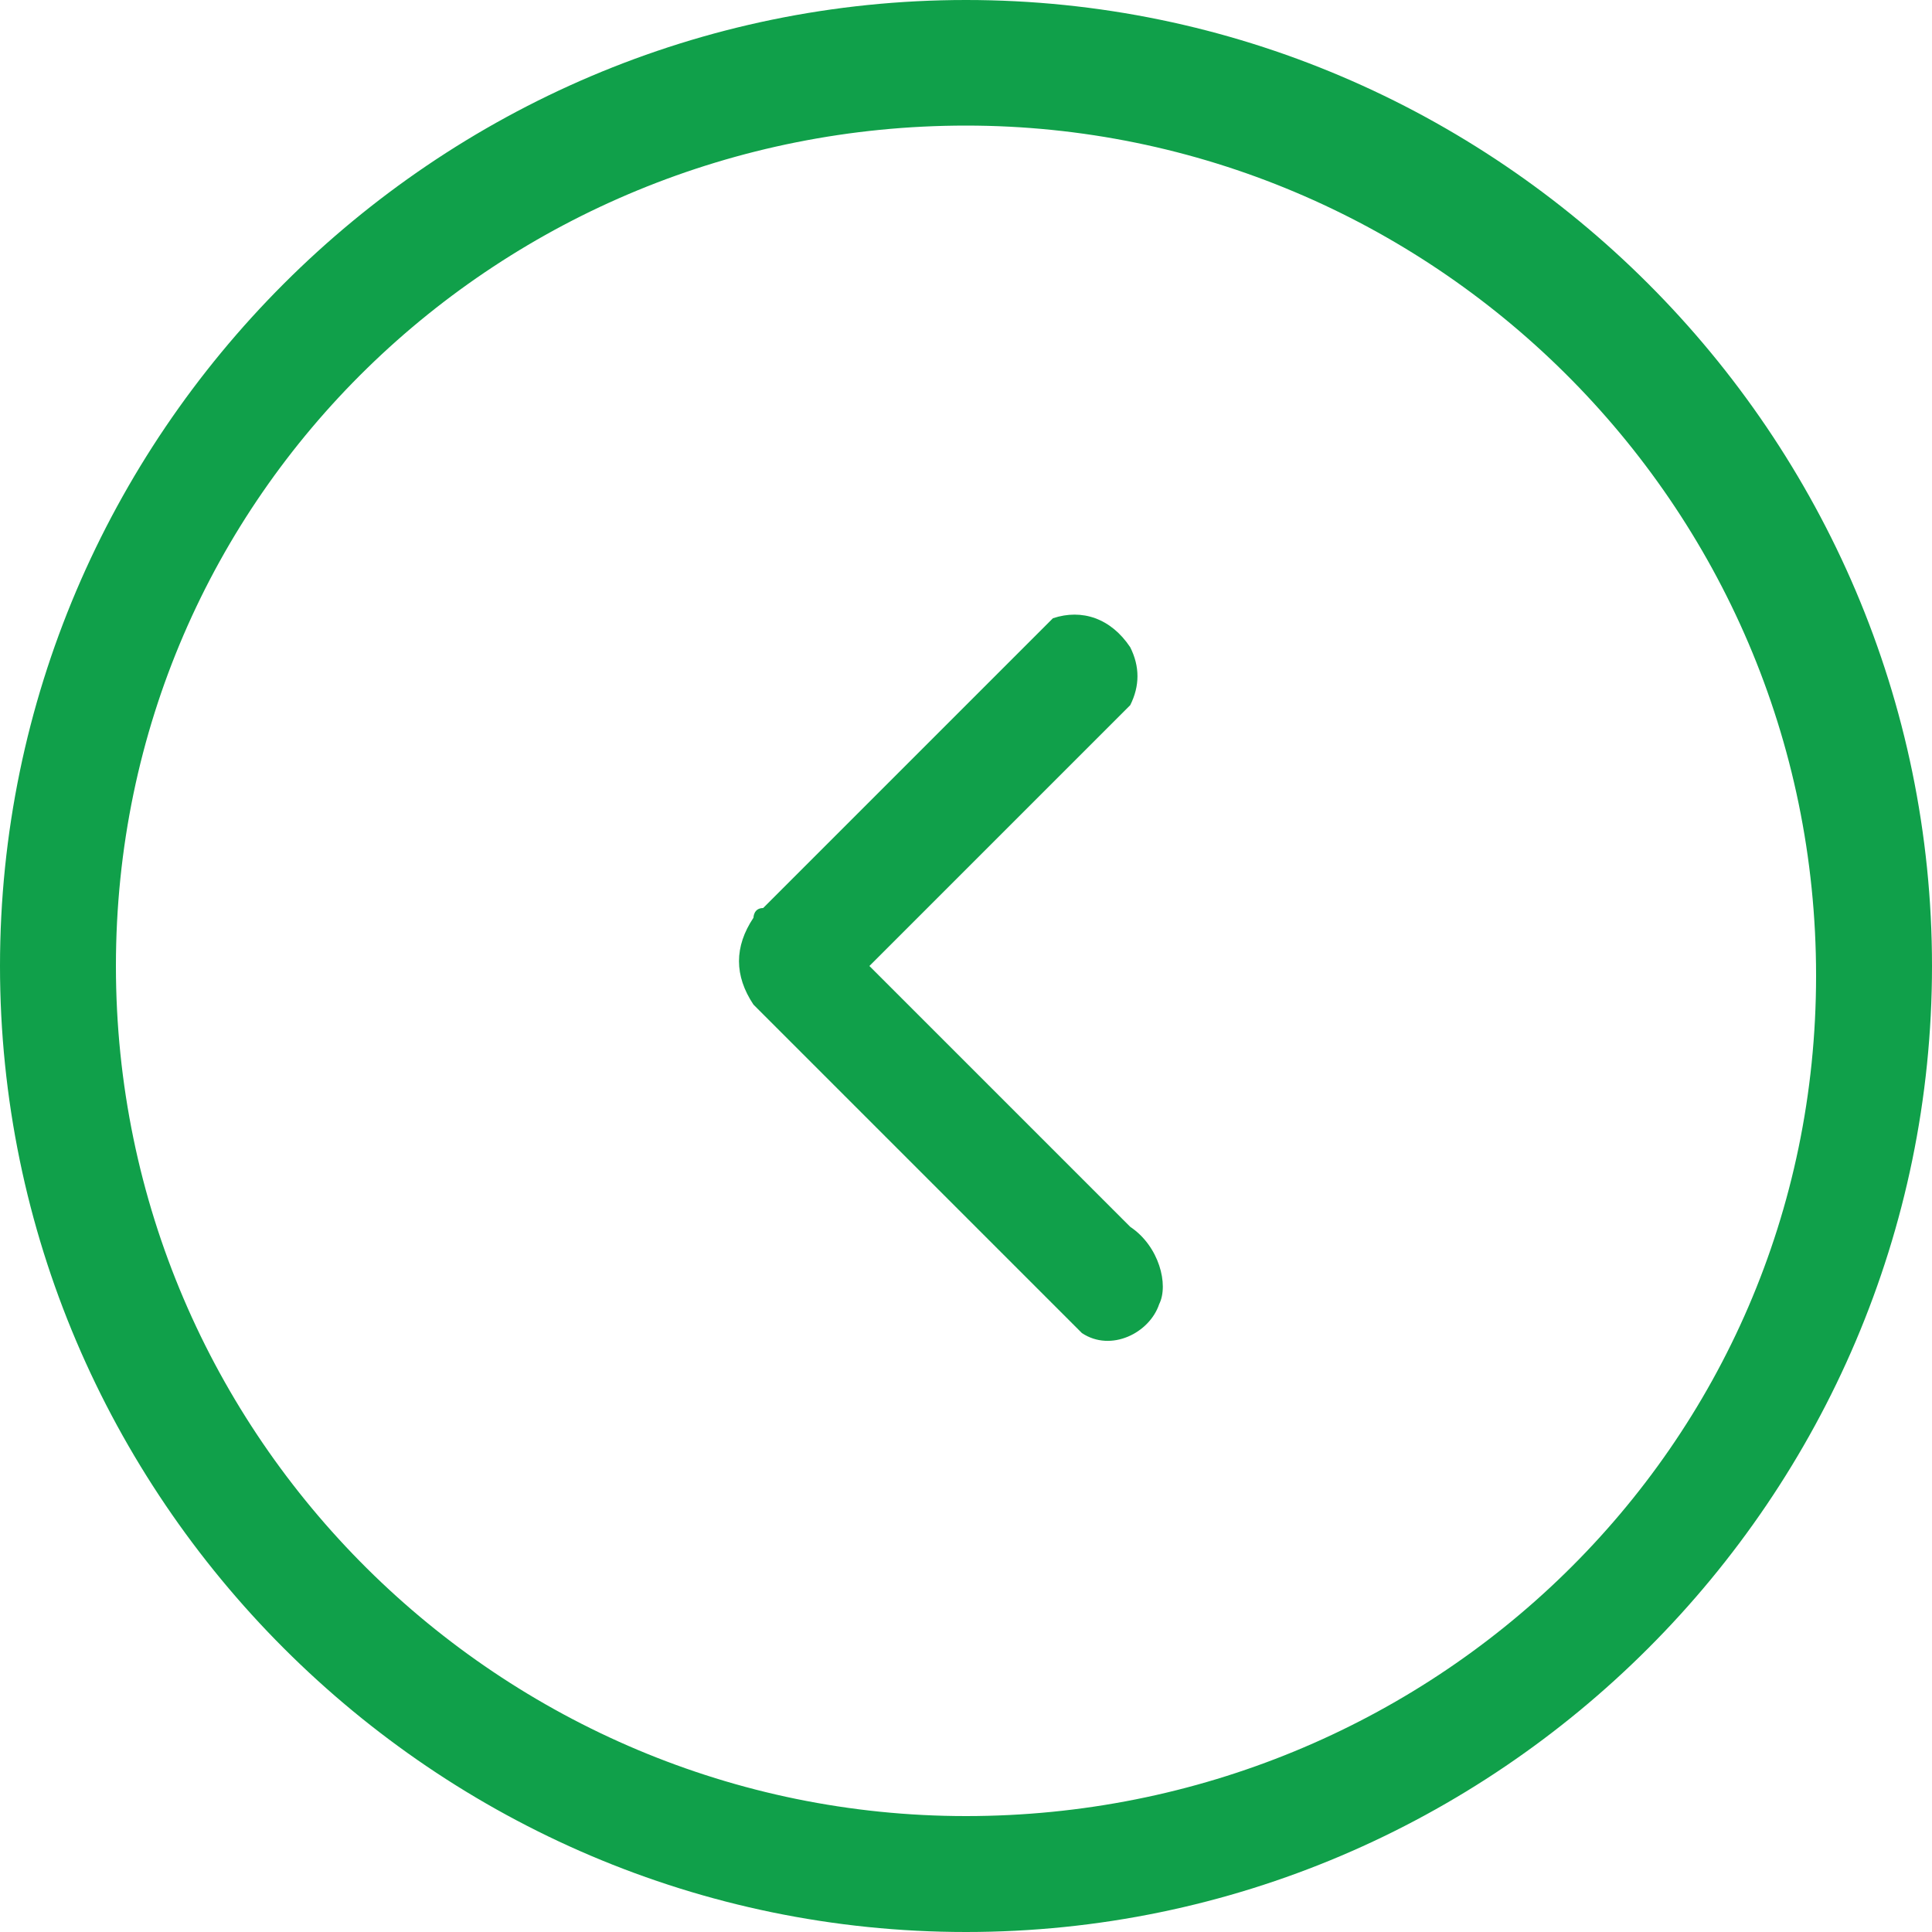
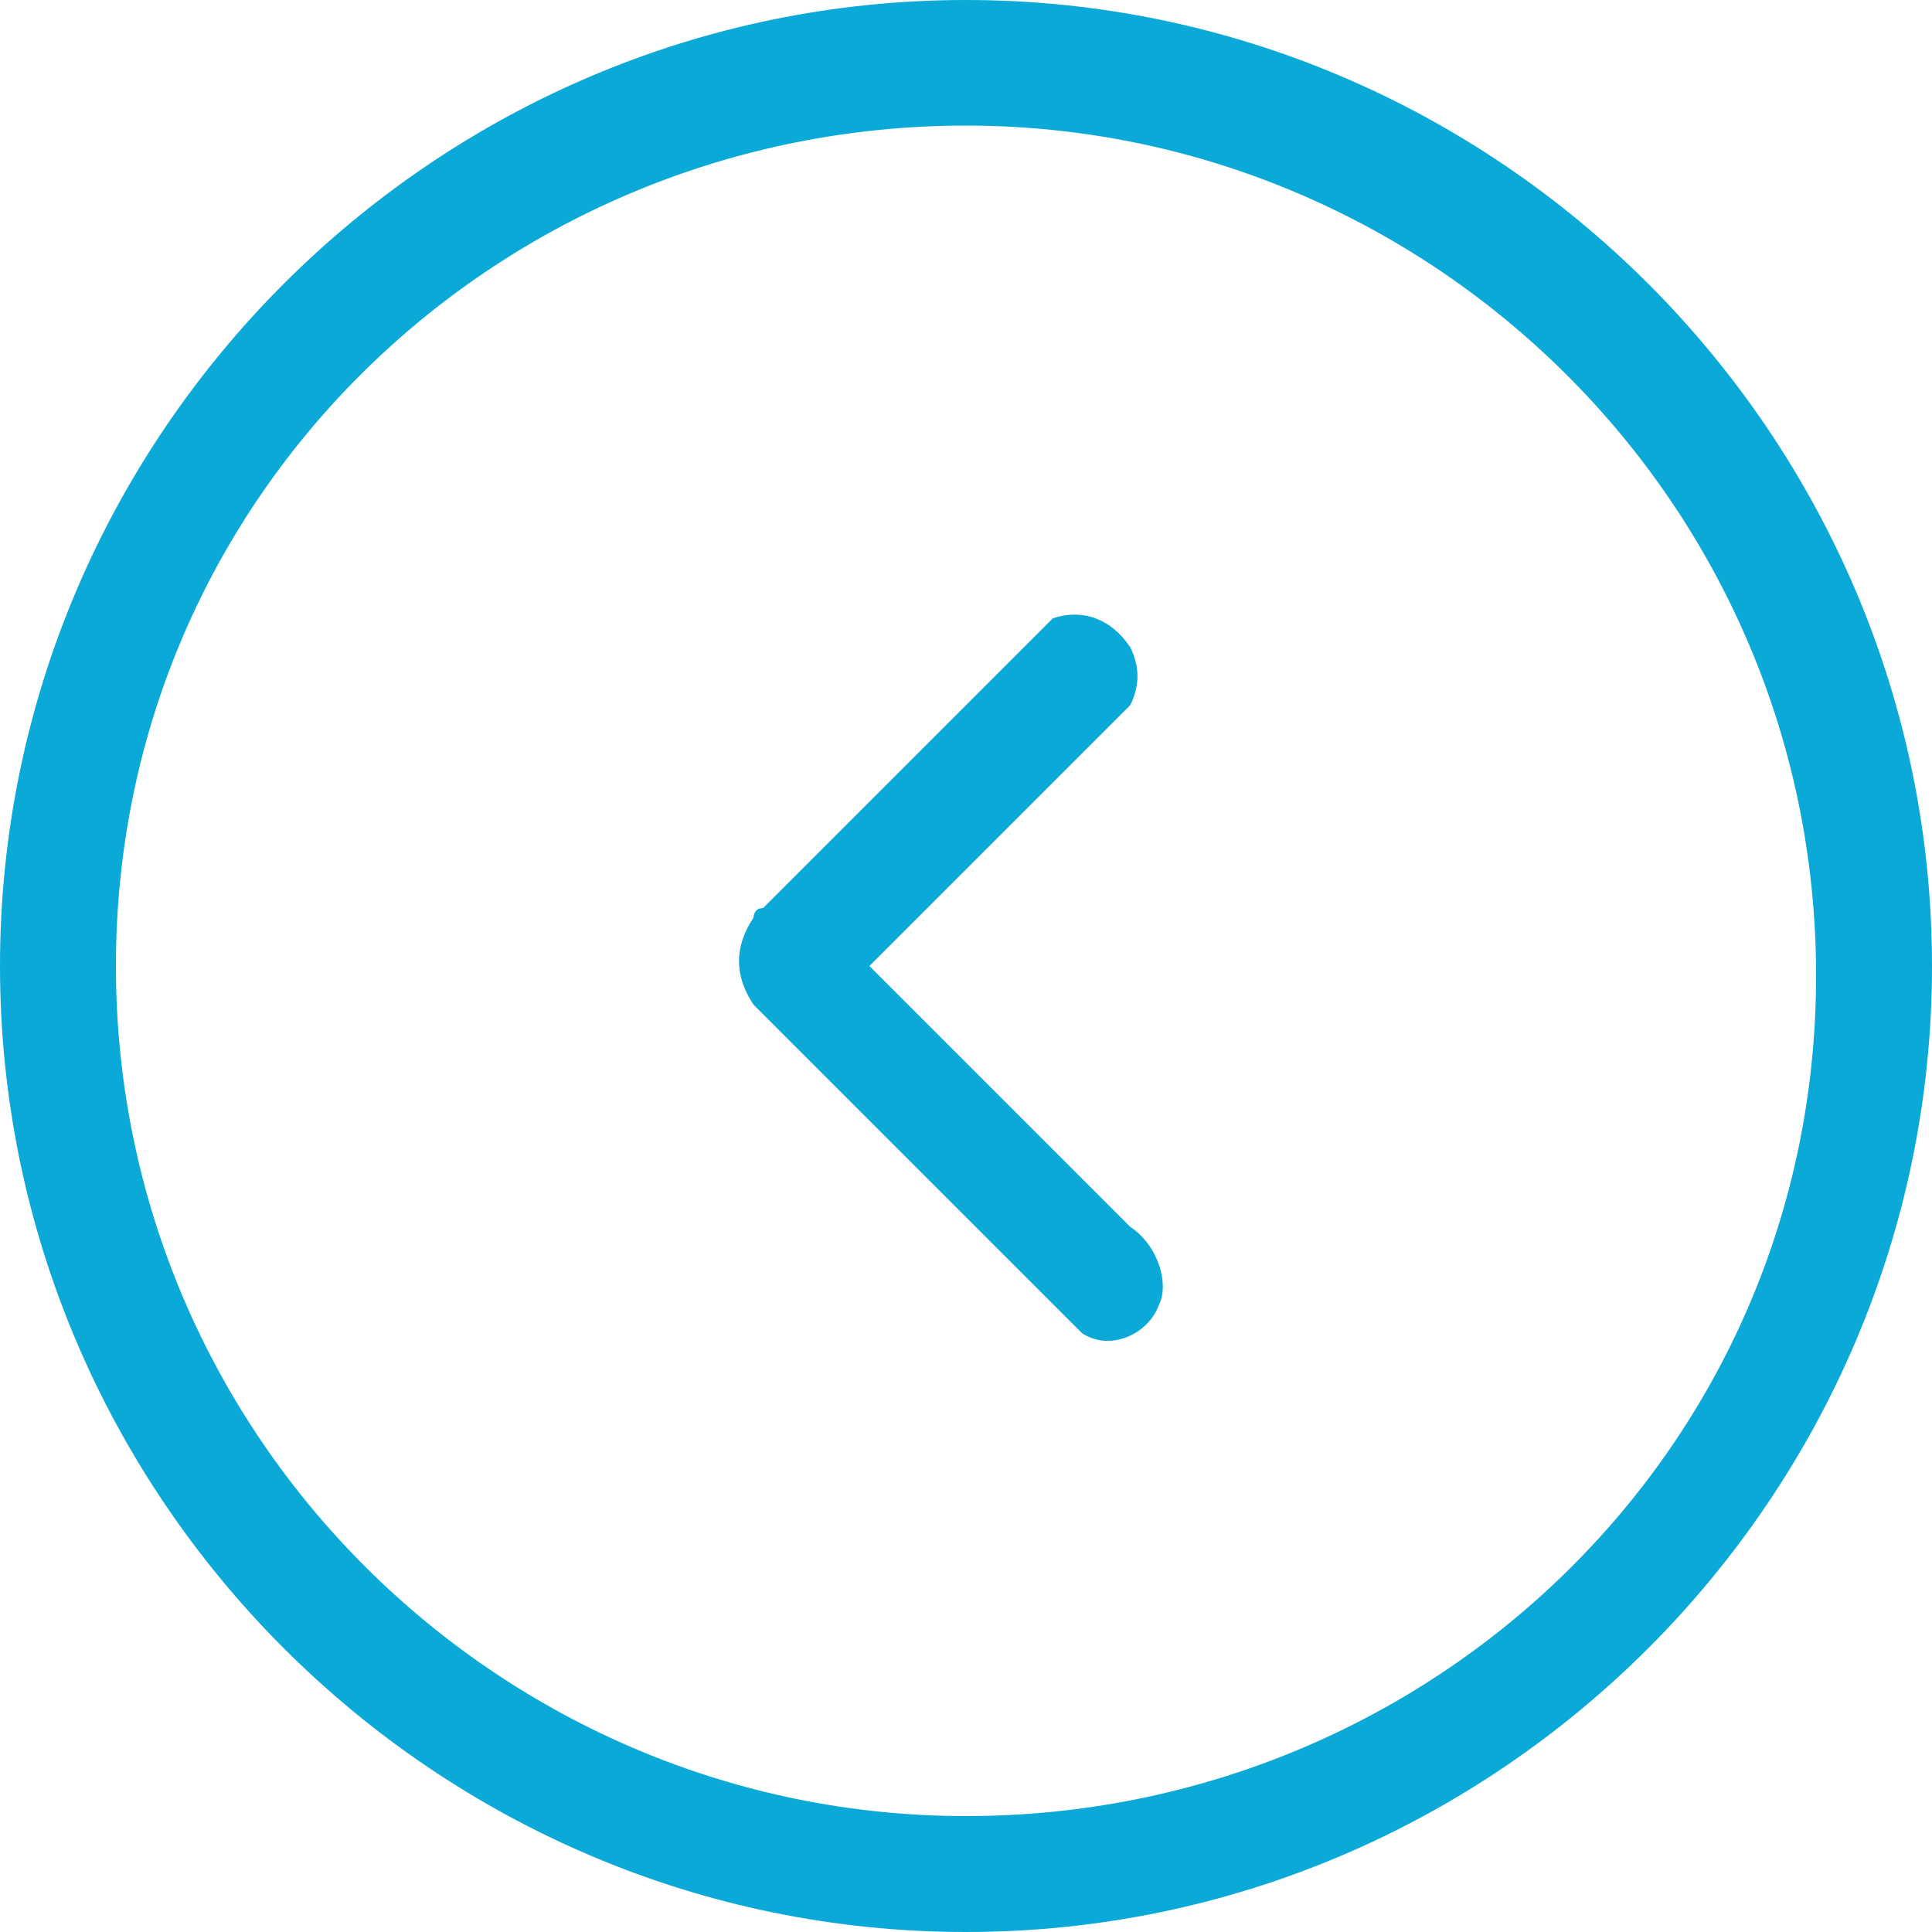
<svg xmlns="http://www.w3.org/2000/svg" version="1.1" id="Слой_1" x="0px" y="0px" viewBox="0 0 20 20" style="enable-background:new 0 0 20 20;" xml:space="preserve">
  <style type="text/css">
- 	.st0{fill:#10A04A;}
+ 	.st0{fill:#0ba9d7;}
</style>
  <g>
    <g>
      <path class="st0" d="M10,0C4.5,0,0,4.5,0,10s4.5,10,10,10s10-4.5,10-10S15.5,0,10,0z M10,18.8c-4.8,0-8.8-3.9-8.8-8.8    S5.2,1.3,10,1.3s8.8,3.9,8.8,8.8S14.8,18.8,10,18.8z M11.7,12.7L9,10l2.7-2.7c0.1-0.2,0.1-0.4,0-0.6c-0.2-0.3-0.5-0.4-0.8-0.3    l-3,3c-0.1,0-0.1,0.1-0.1,0.1c-0.2,0.3-0.2,0.6,0,0.9c0,0,0.1,0.1,0.1,0.1l3,3c0.1,0.1,0.2,0.2,0.3,0.3c0.3,0.2,0.7,0,0.8-0.3    C12.1,13.3,12,12.9,11.7,12.7z" />
    </g>
  </g>
</svg>
